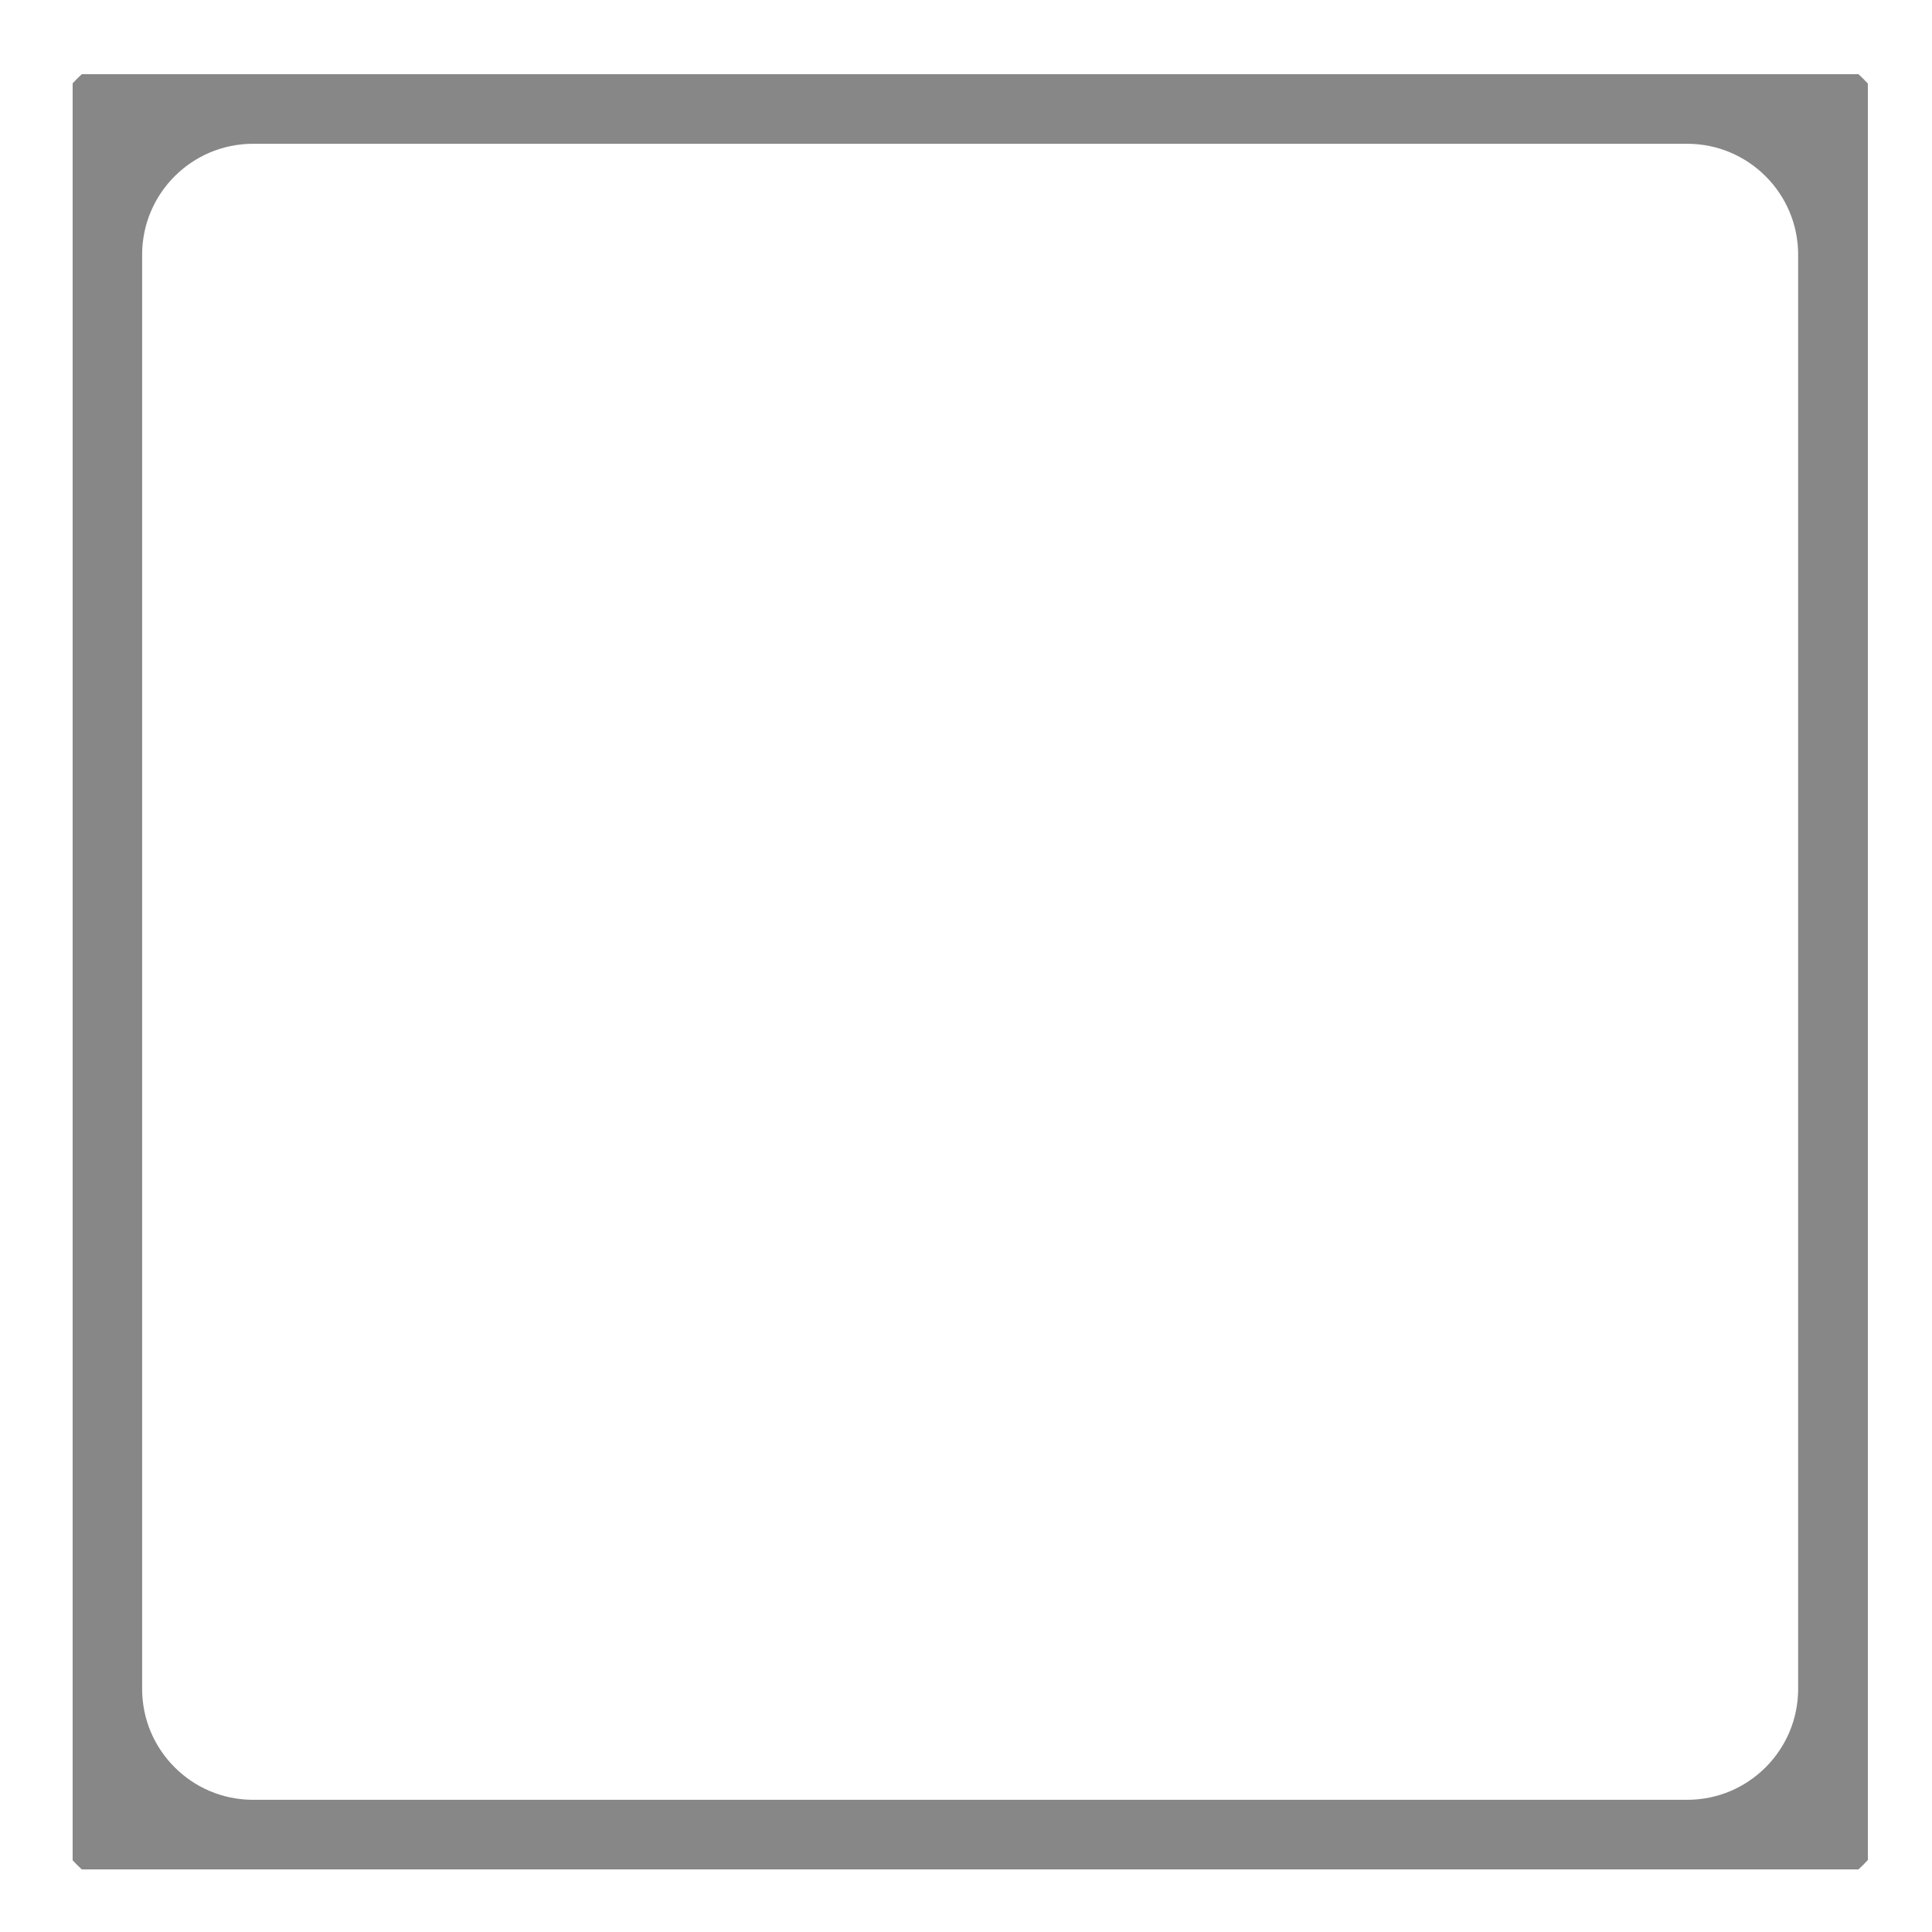
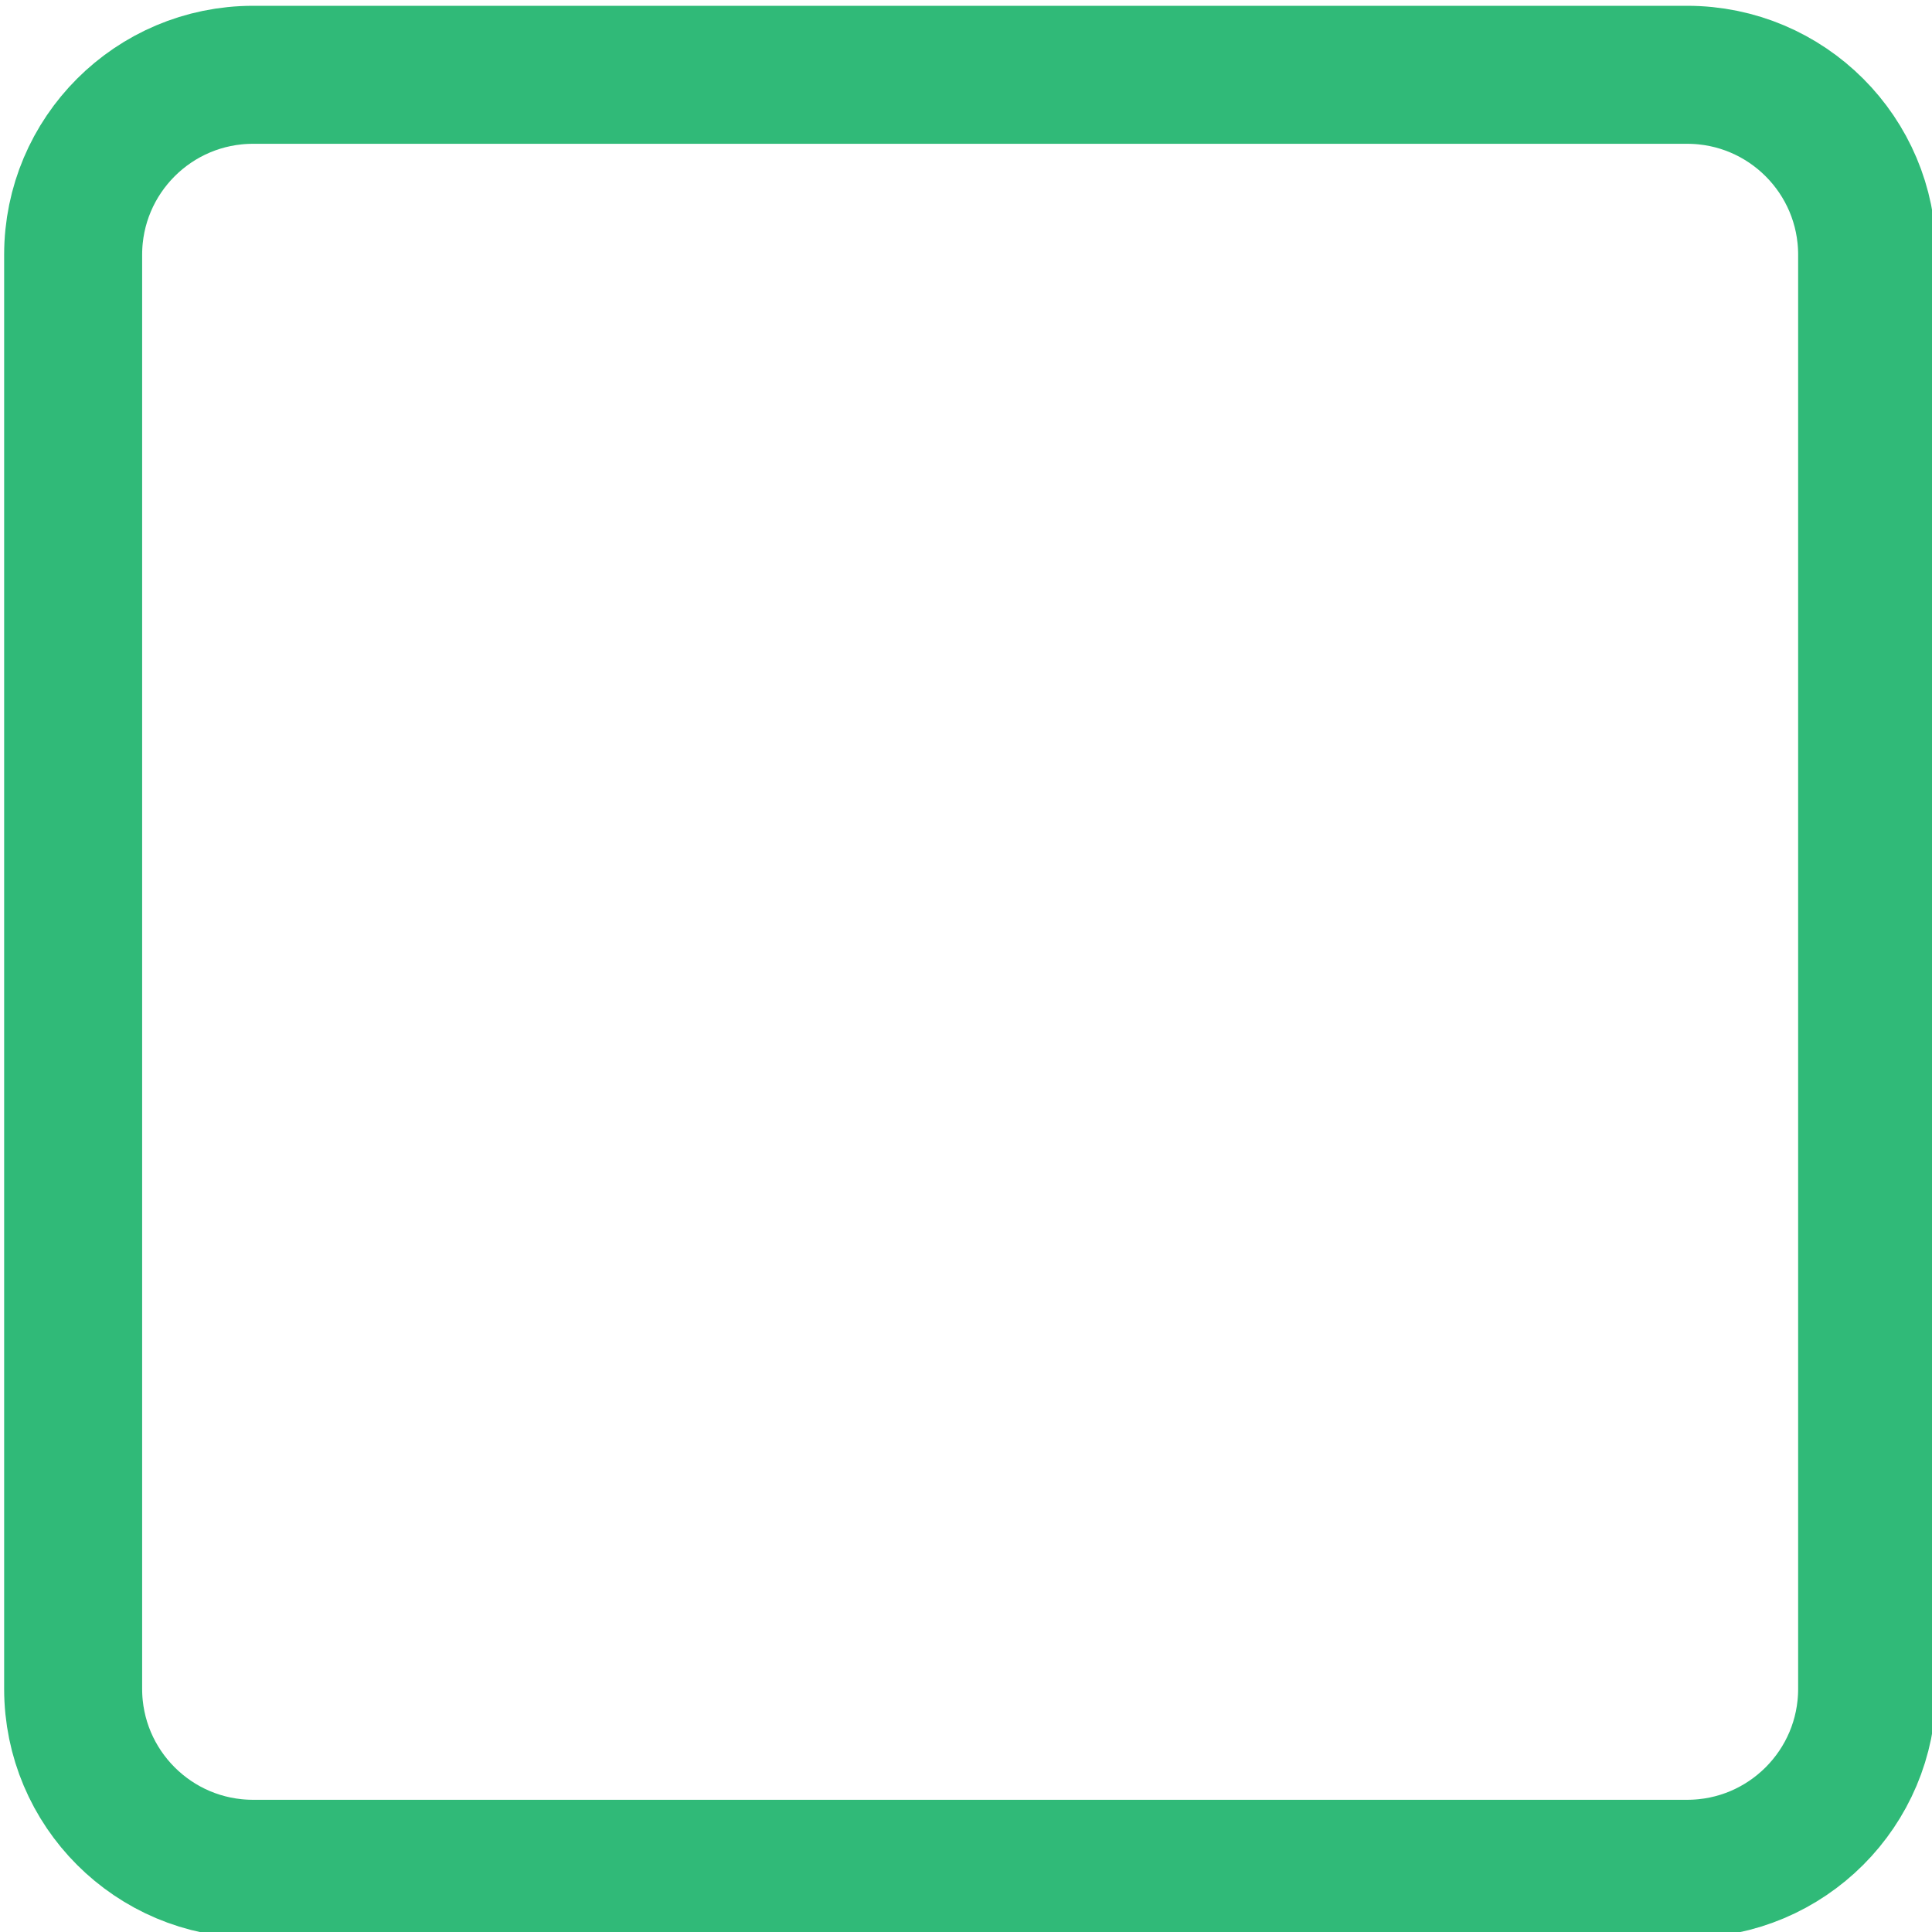
<svg xmlns="http://www.w3.org/2000/svg" xmlns:xlink="http://www.w3.org/1999/xlink" width="14" height="14" id="svg2" version="1.1">
  <defs id="defs4">
    <linearGradient y2="606.005" x2="364.415" y1="599.659" x1="364.415" gradientTransform="matrix(4.110198,0,0,0.7878788,-1007.071,-94.52885)" gradientUnits="userSpaceOnUse" id="linearGradient20512" xlink:href="#linearGradient16194-5-7-2-6" />
    <linearGradient id="linearGradient16194-5-7-2-6">
      <stop id="stop16196-0-5-9-7" offset="0" style="stop-color:#e5e5e5;stop-opacity:1" />
      <stop id="stop16198-0-0-3-0" offset="1" style="stop-color:#ffffff;stop-opacity:1" />
    </linearGradient>
    <linearGradient y2="608.789" x2="826.154" y1="598.507" x1="826.274" gradientTransform="matrix(1.471154,0,0,1.130435,-720.4087,-298.9491)" gradientUnits="userSpaceOnUse" id="linearGradient20514" xlink:href="#linearGradient15513-1-8-5-5-8" />
    <linearGradient id="linearGradient15513-1-8-5-5-8">
      <stop style="stop-color:#878787;stop-opacity:1" offset="0" id="stop15515-3-6-9-5-0" />
      <stop style="stop-color:#d4d4d4;stop-opacity:1" offset="1" id="stop15517-8-6-2-1-9" />
    </linearGradient>
    <filter id="filter3855" x="0" y="0" width="1" height="1" color-interpolation-filters="sRGB">
      <feColorMatrix id="feColorMatrix3857" type="saturate" values="0" />
    </filter>
  </defs>
  <g id="layer1" transform="translate(0,-1038.362)">
-     <rect style="color:#000000;fill:none;fill-opacity:1;fill-rule:nonzero;stroke:#0cad7a;stroke-width:1px;stroke-linecap:butt;stroke-linejoin:miter;stroke-miterlimit:4;stroke-opacity:1;stroke-dasharray:none;stroke-dashoffset:0;marker:none;visibility:visible;display:inline;overflow:visible;enable-background:accumulate;filter:url(#filter3855)" id="rect15525" width="13" height="13" x="0.53" y="1038.904" ry="1.304" />
+     <rect style="color:#000000;display:inline;overflow:visible;visibility:visible;fill:none;fill-opacity:1;fill-rule:nonzero;stroke:#30ba78;stroke-width:1px;stroke-linecap:butt;stroke-linejoin:miter;stroke-miterlimit:4;stroke-dasharray:none;stroke-dashoffset:0;stroke-opacity:1;marker:none;enable-background:accumulate" id="rect15525" width="13" height="13" x="0.53" y="1038.904" ry="1.304" />
  </g>
</svg>
